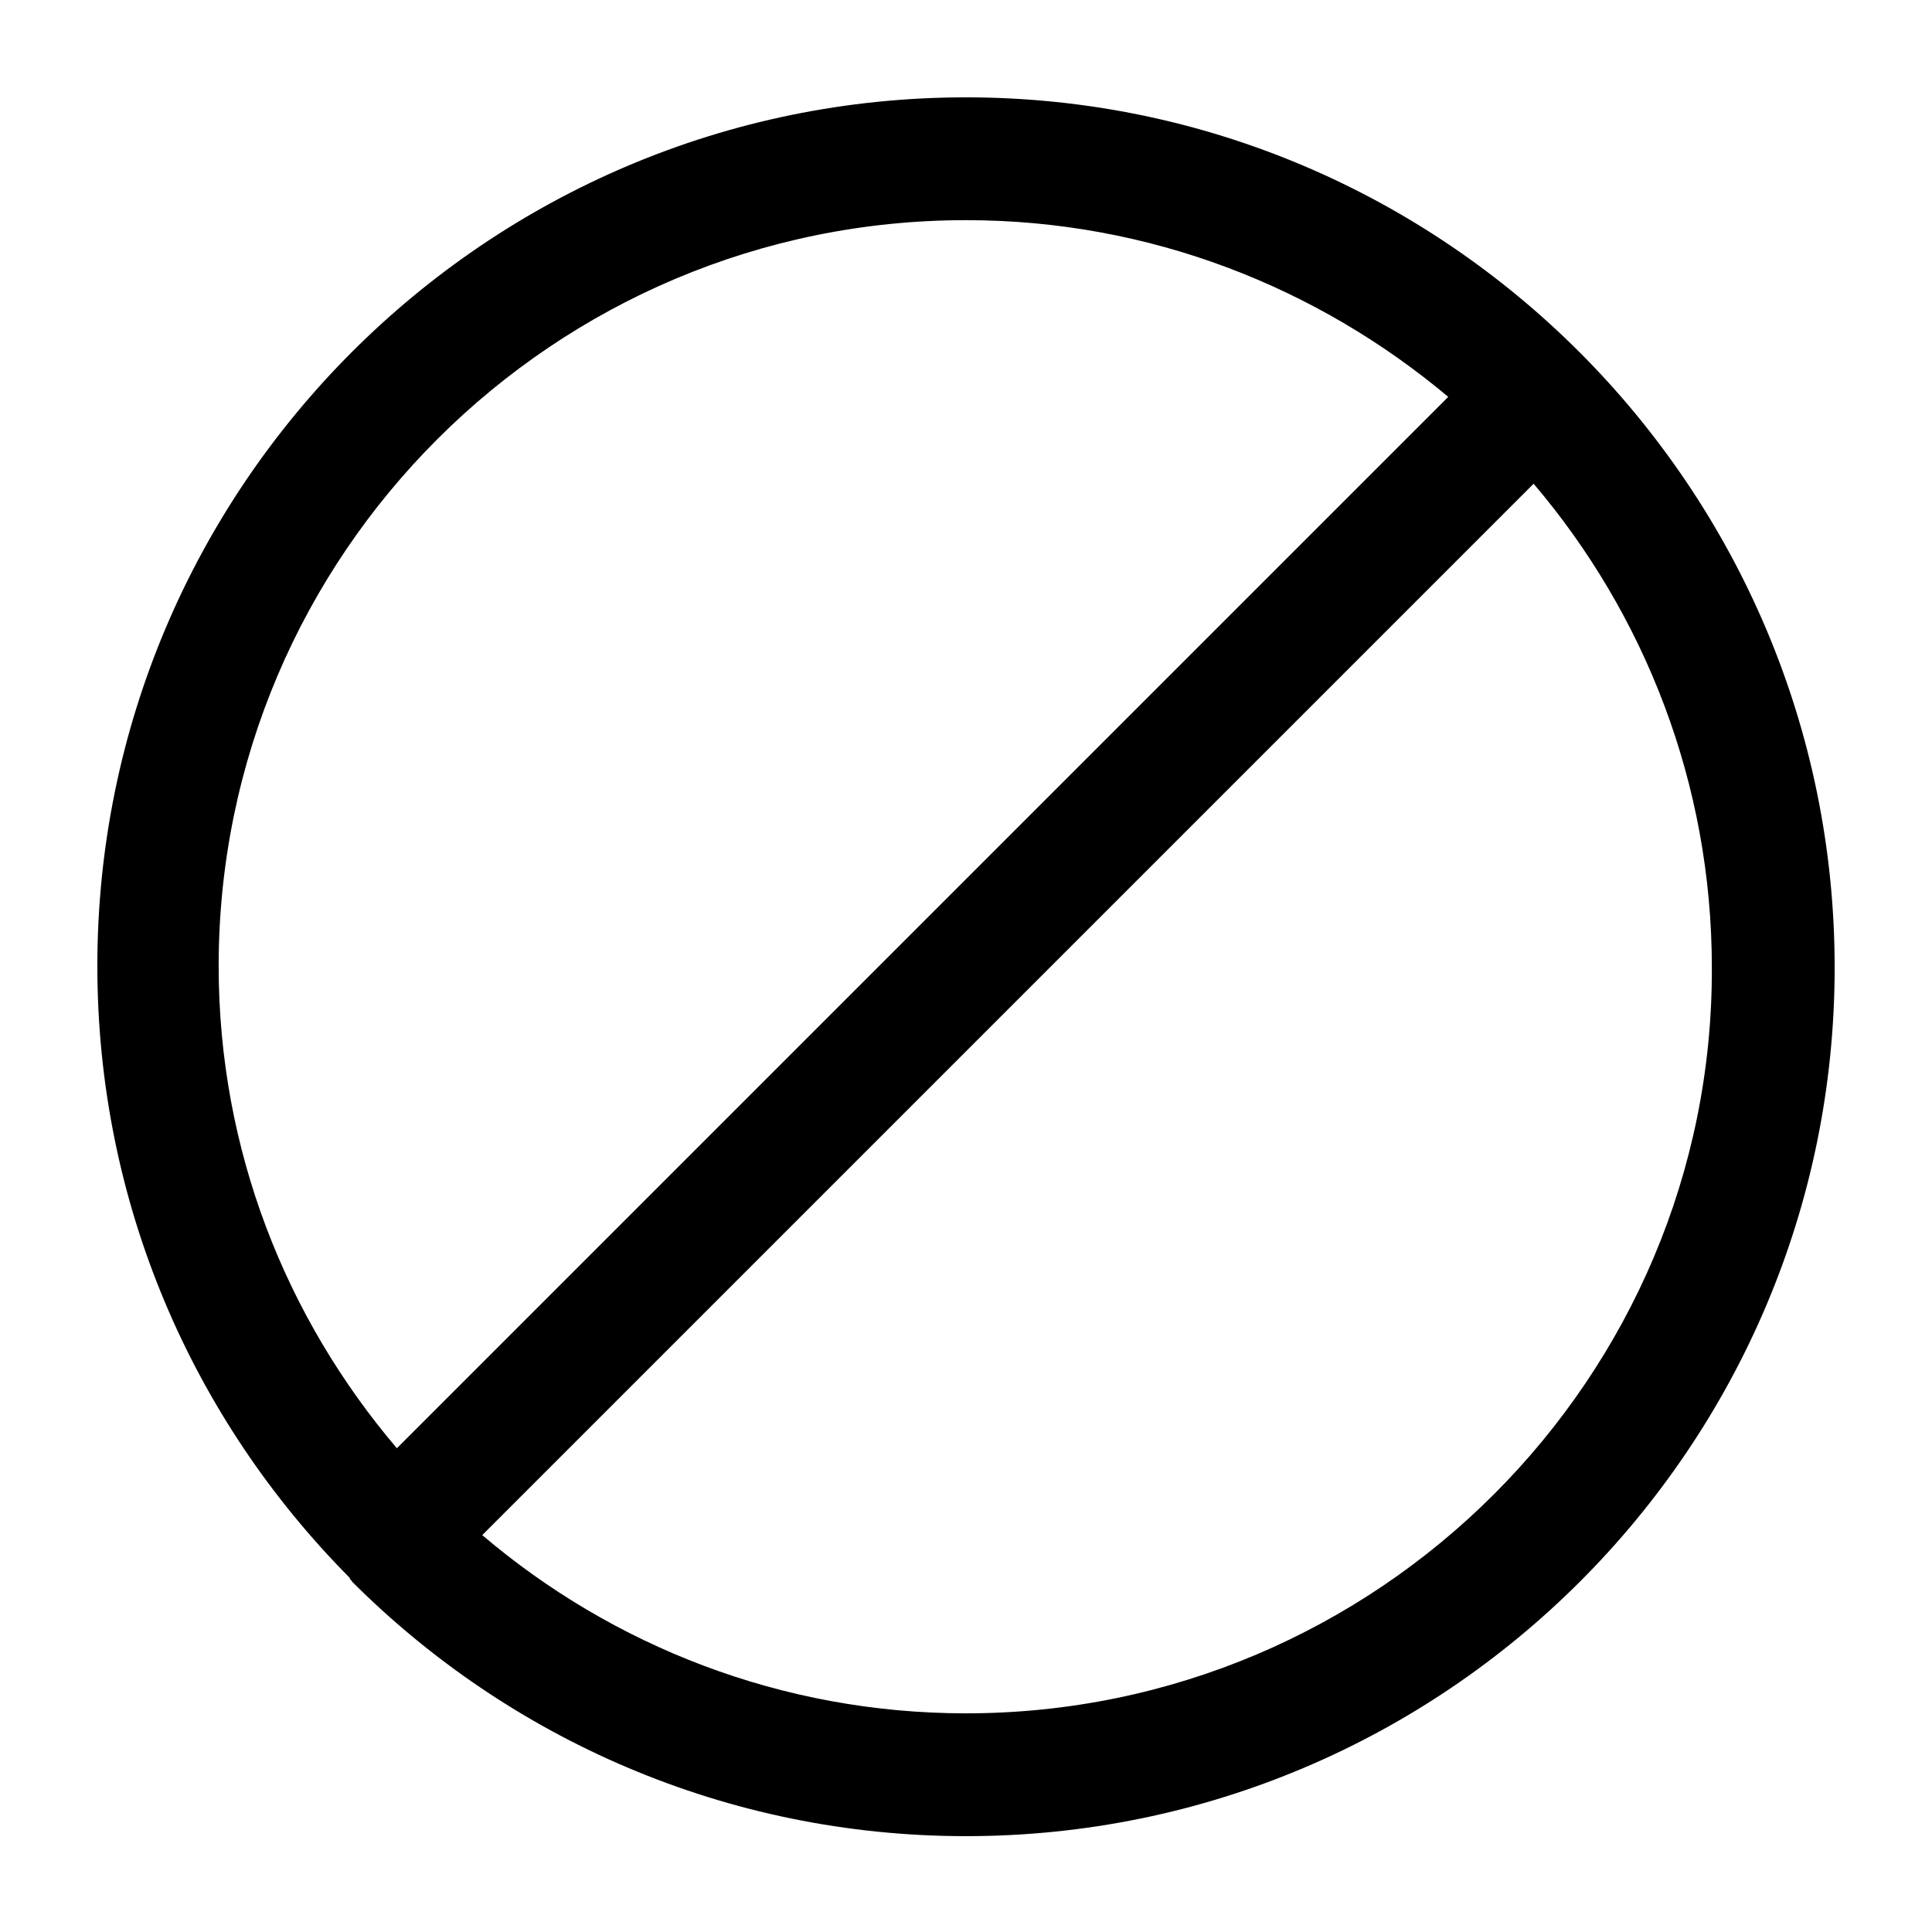
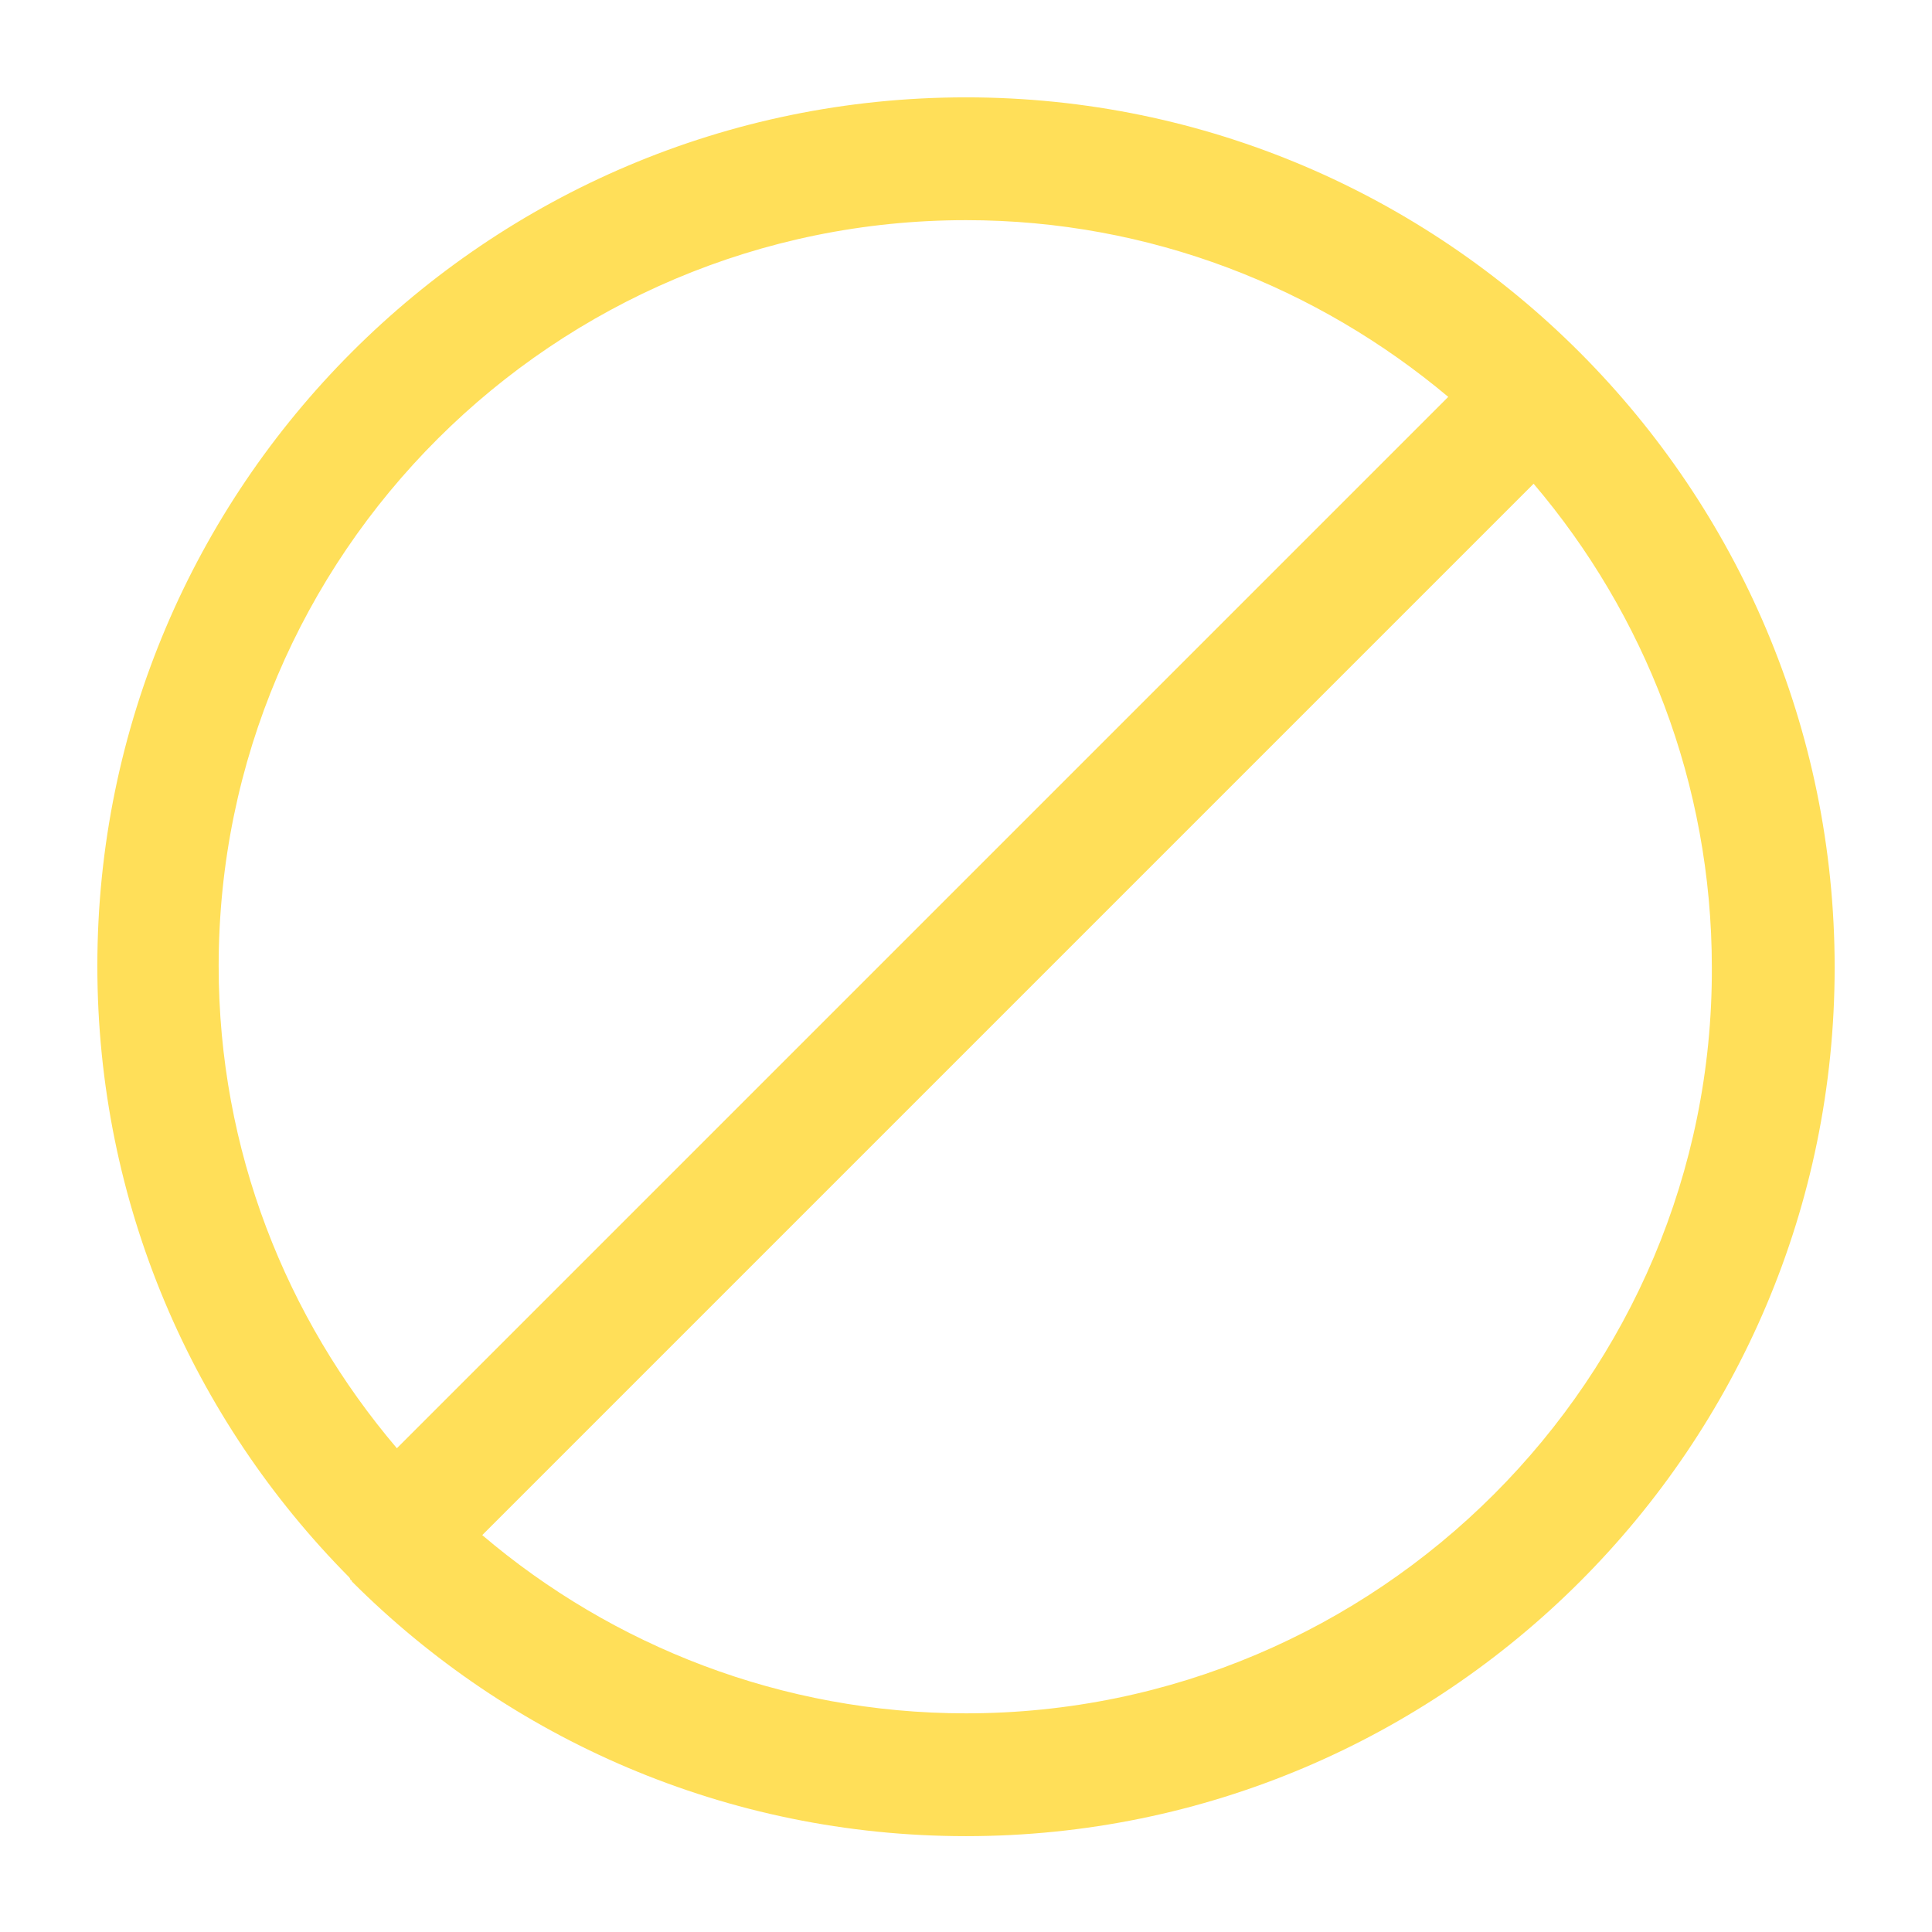
<svg xmlns="http://www.w3.org/2000/svg" version="1.1" viewBox="0 0 129 129" enable-background="new 0 0 129 129">
  <g>
-     <path d="M64.5,6.5c-32,0-58,26-58,58c0,15.9,6.4,30.3,16.8,40.8c0,0,0.1,0.1,0.1,0.2c0,0,0.1,0,0.1,0.1c10.5,10.5,25,17,41,17   c32,0,58-26,58-58S96.5,6.5,64.5,6.5z M14.6,64.5C14.6,37,37,14.7,64.5,14.7c12.3,0,23.5,4.5,32.2,11.8L26.5,96.7   C19.1,88,14.6,76.8,14.6,64.5z M64.5,114.4c-12.3,0-23.6-4.5-32.3-11.9l70.2-70.2c7.4,8.7,11.9,20,11.9,32.3   C114.4,92,92,114.4,64.5,114.4z" />
+     <path fill="#FFDF59" d="M64.5,6.5c-32,0-58,26-58,58c0,15.9,6.4,30.3,16.8,40.8c0,0,0.1,0.1,0.1,0.2c0,0,0.1,0,0.1,0.1c10.5,10.5,25,17,41,17   c32,0,58-26,58-58S96.5,6.5,64.5,6.5z M14.6,64.5C14.6,37,37,14.7,64.5,14.7c12.3,0,23.5,4.5,32.2,11.8L26.5,96.7   C19.1,88,14.6,76.8,14.6,64.5z M64.5,114.4c-12.3,0-23.6-4.5-32.3-11.9l70.2-70.2c7.4,8.7,11.9,20,11.9,32.3   C114.4,92,92,114.4,64.5,114.4z" />
  </g>
</svg>
